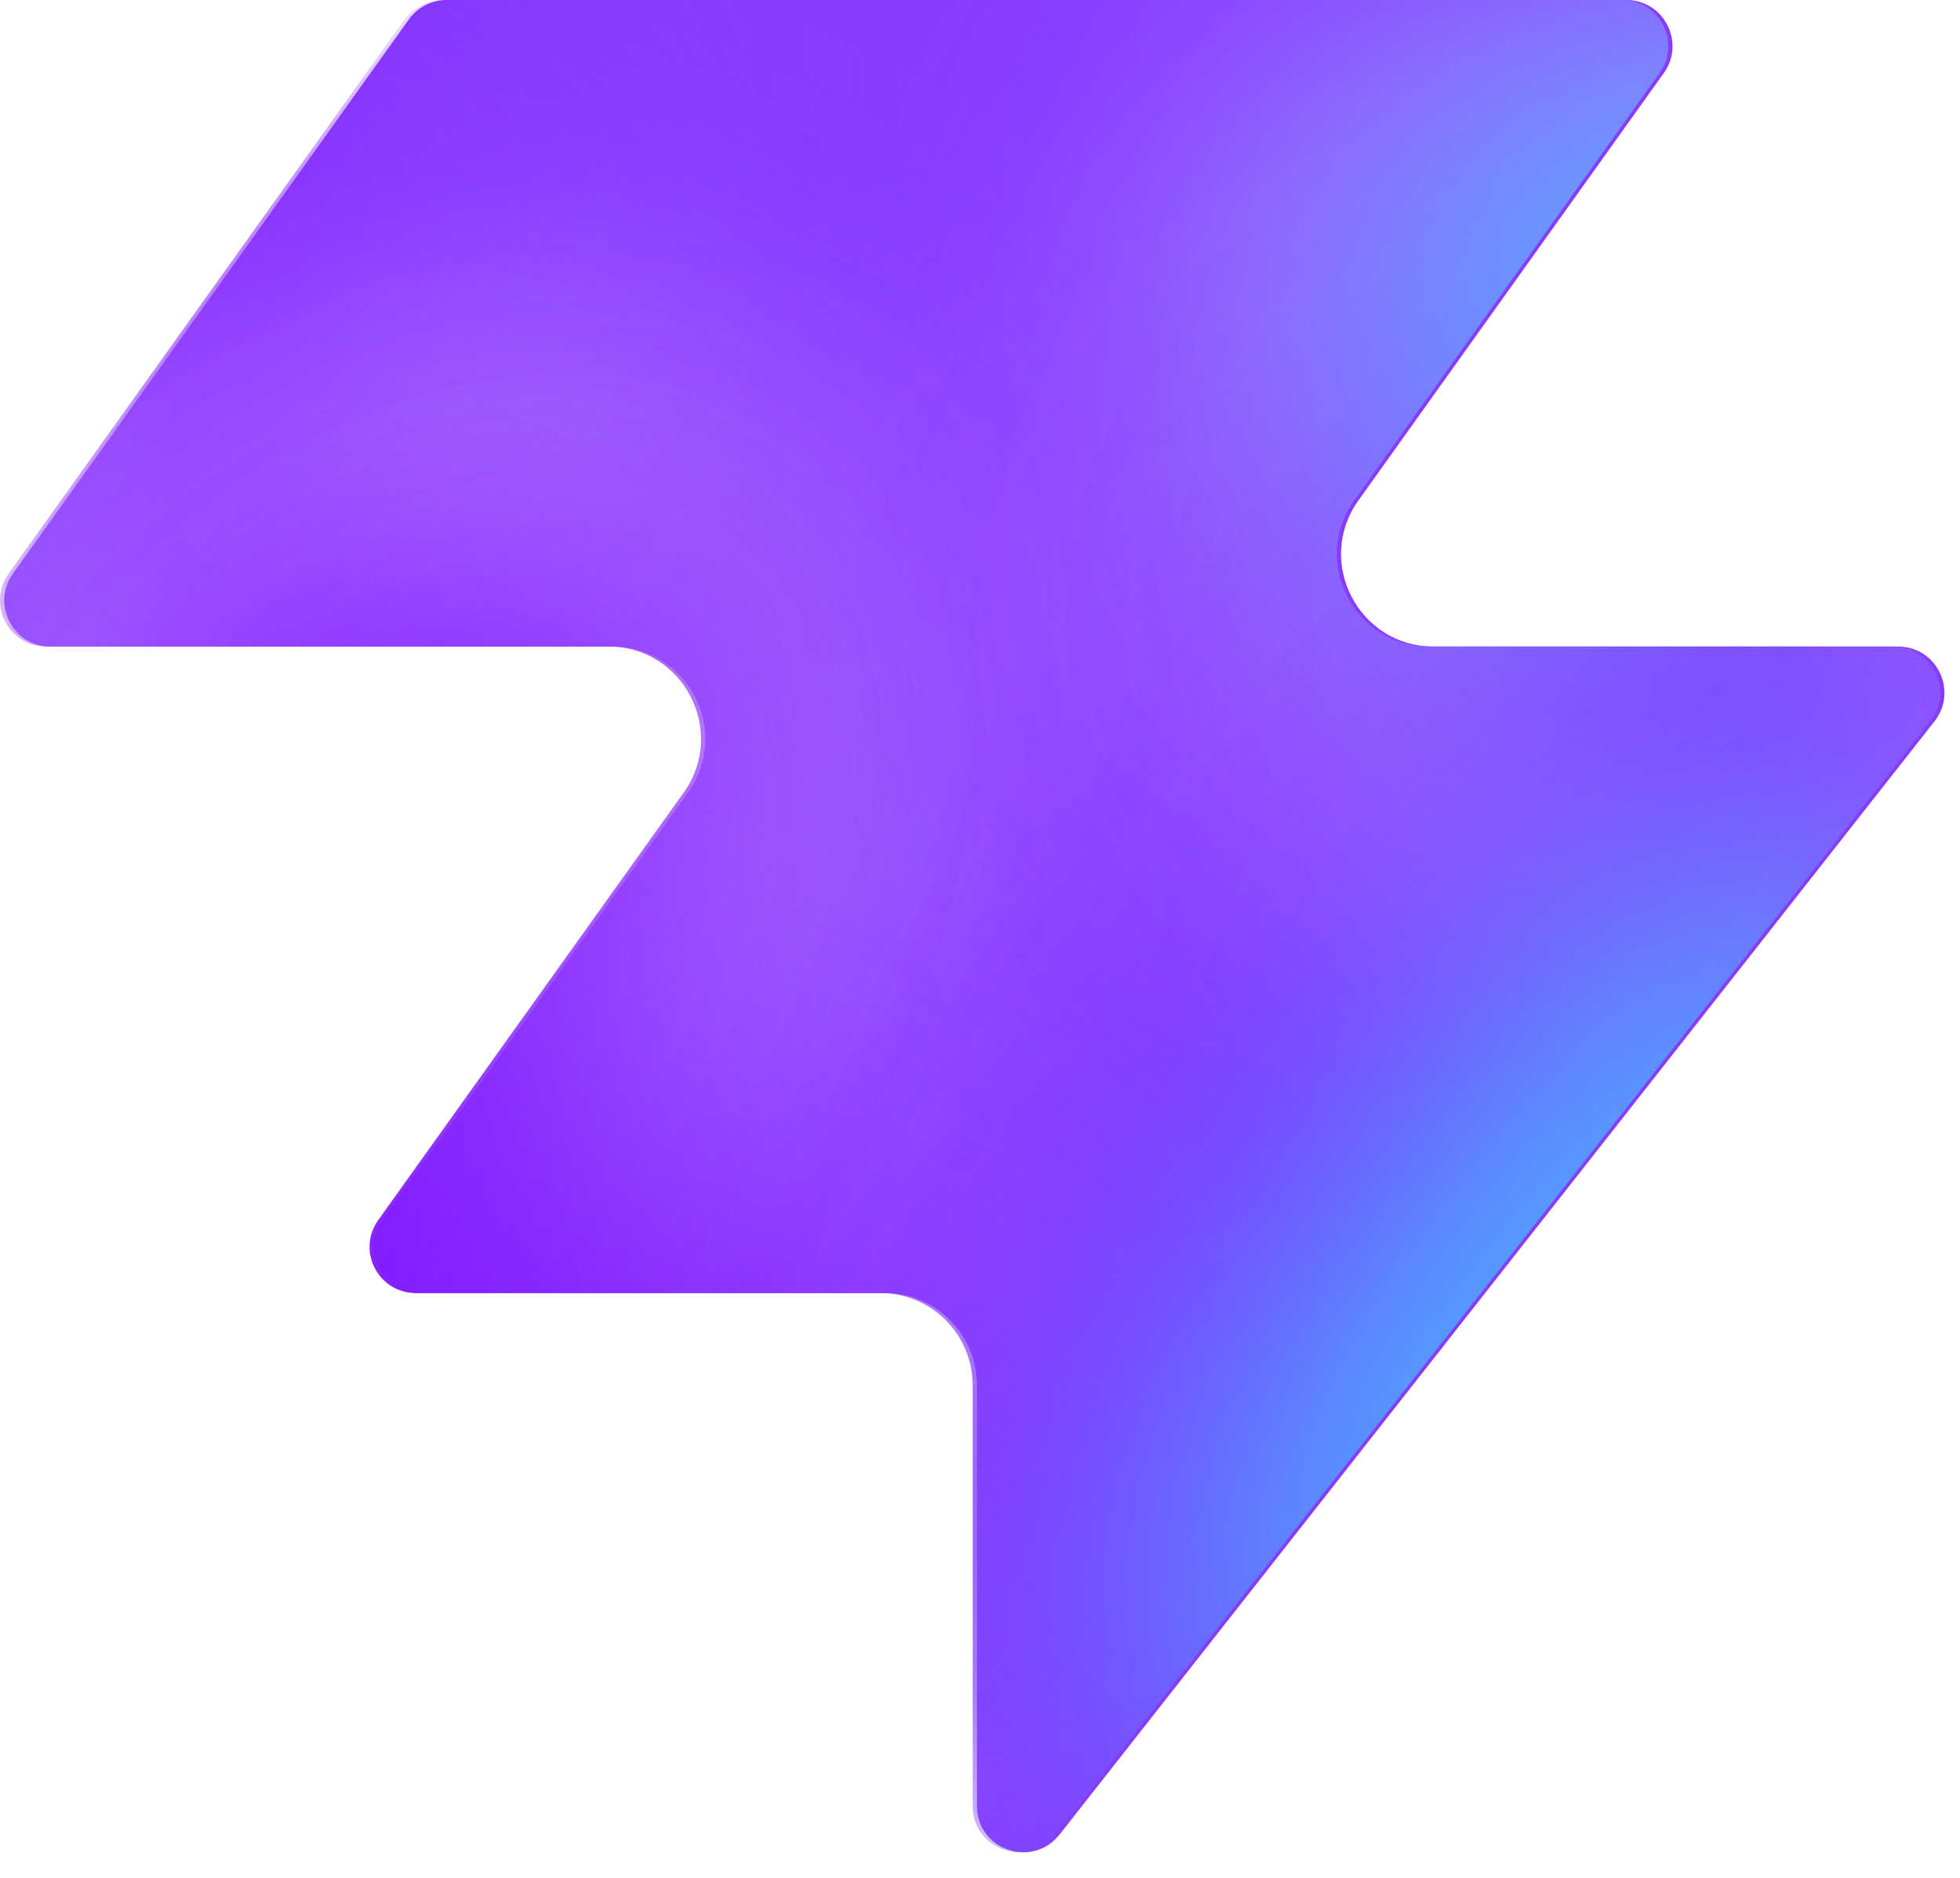
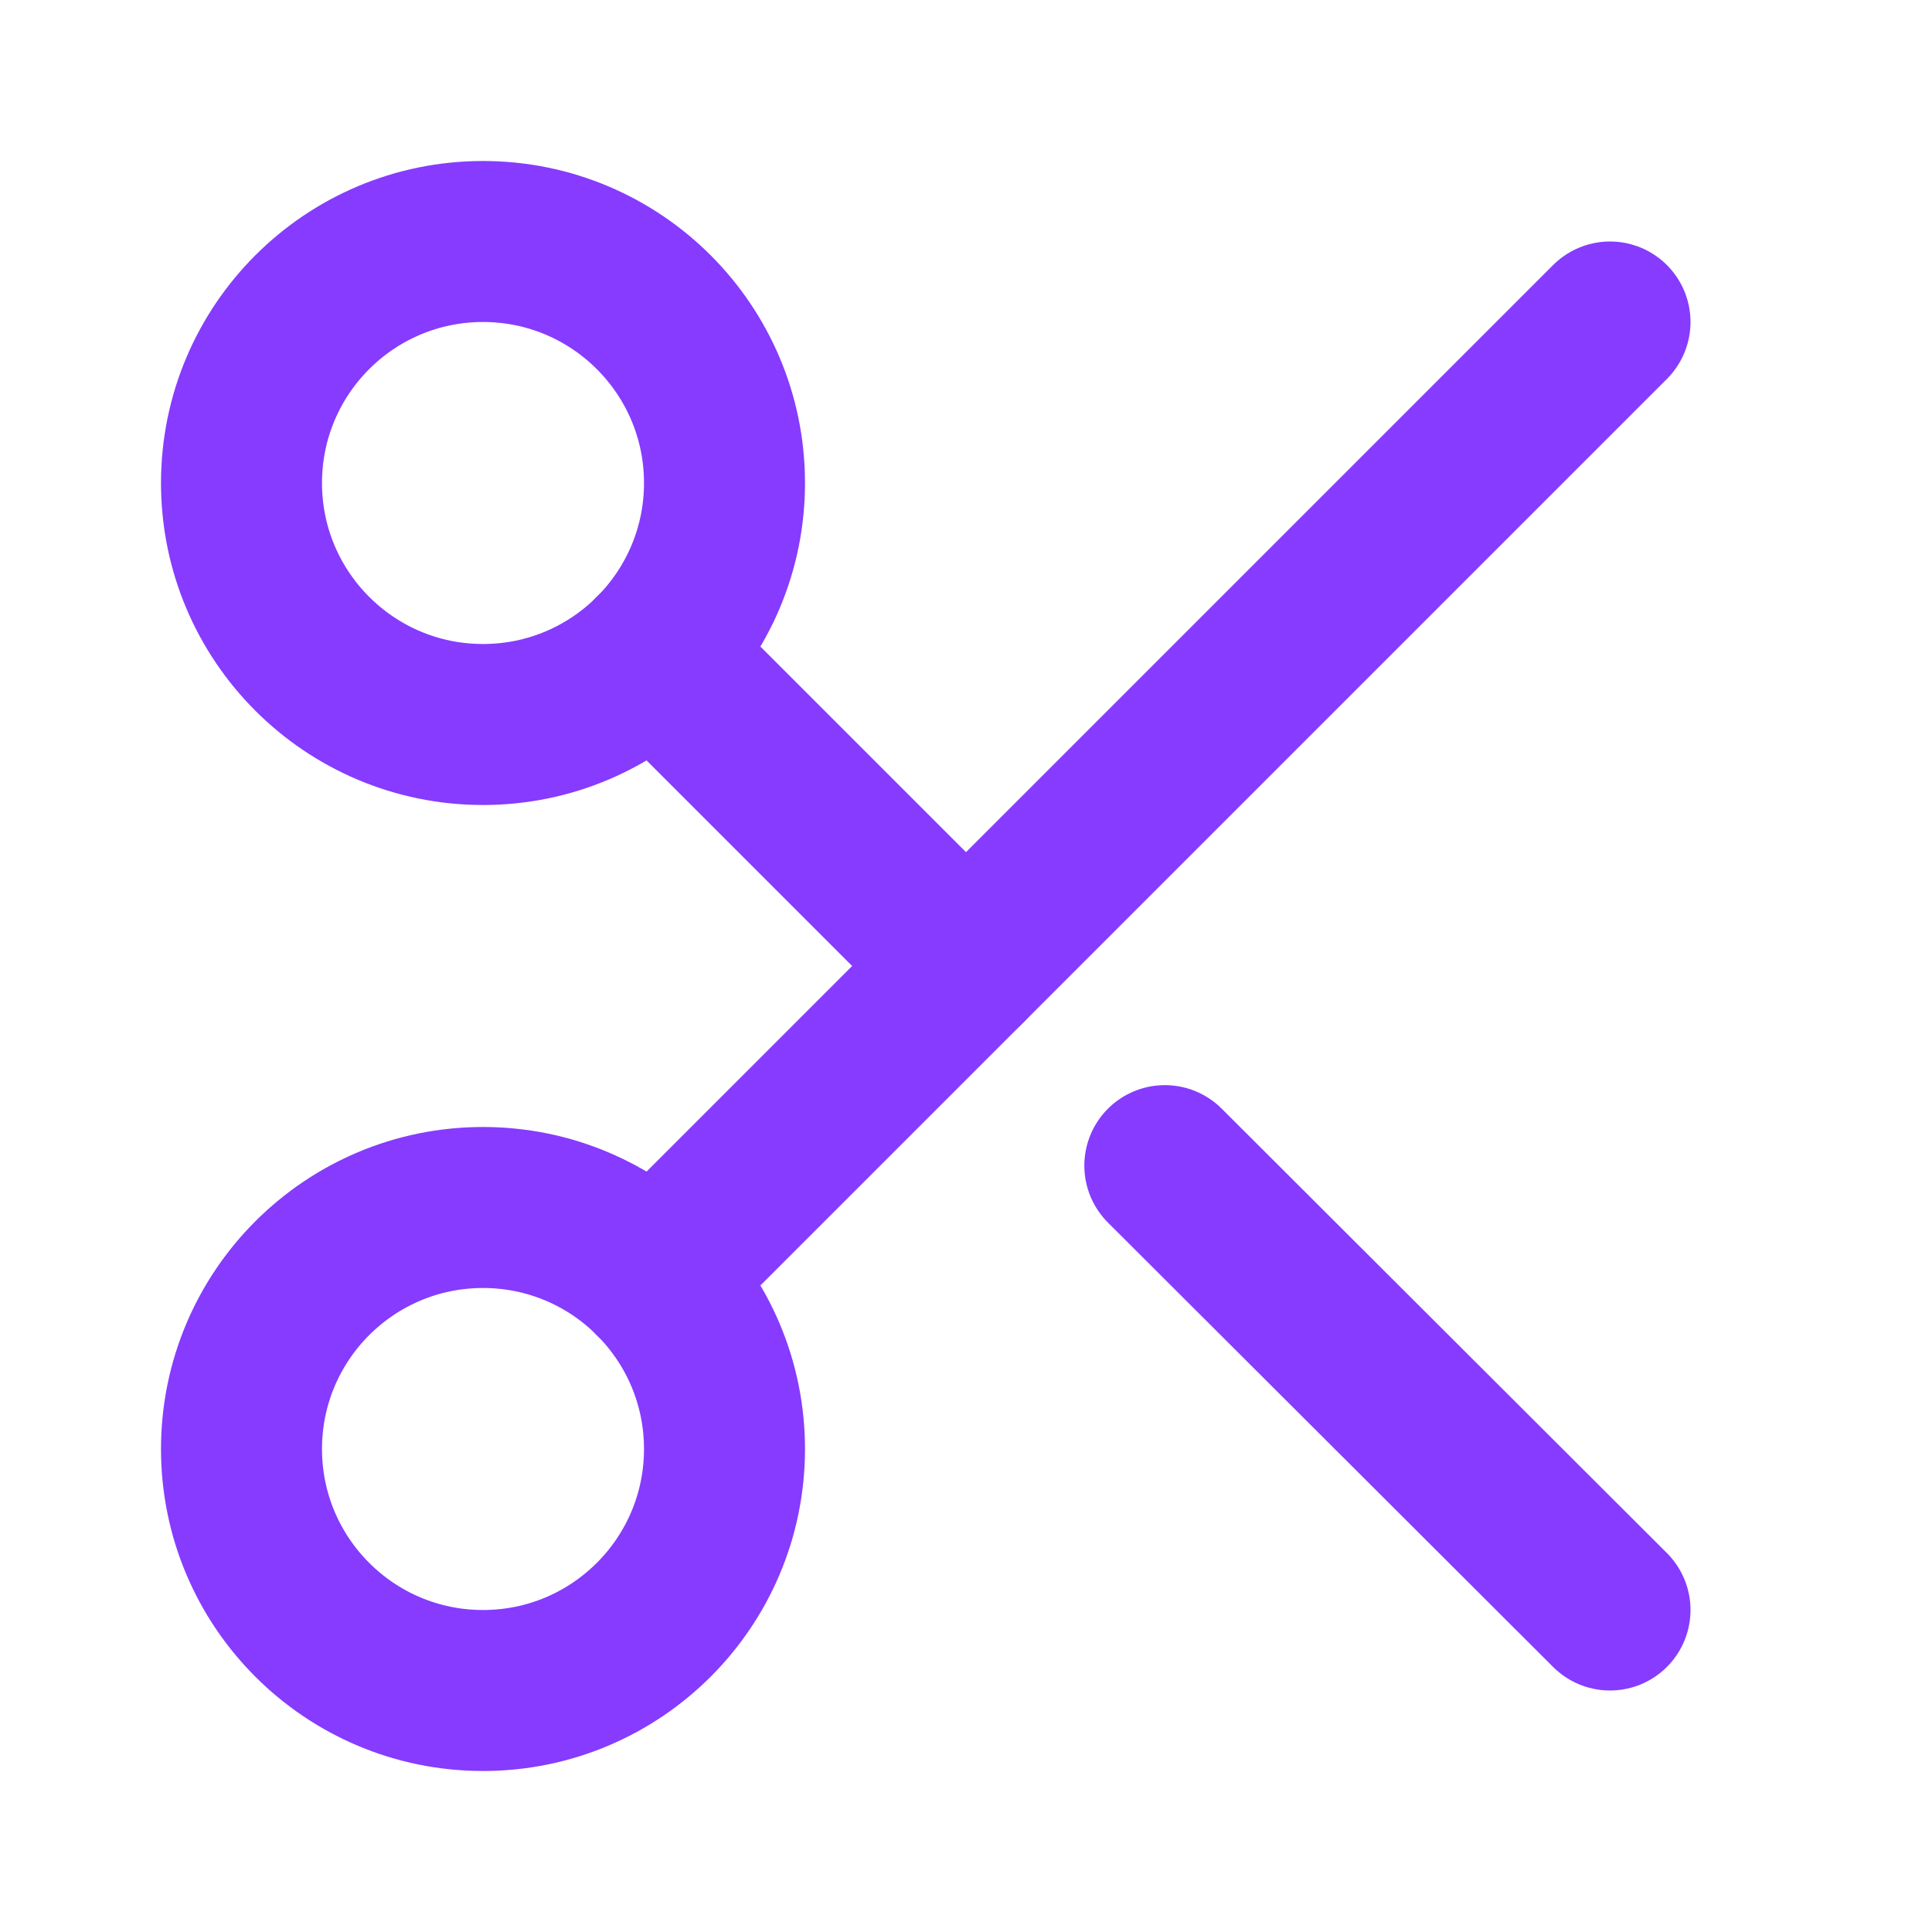
- <svg xmlns="http://www.w3.org/2000/svg" width="48" height="46" fill="none" viewBox="0 0 48 46">
-   <path fill="#863bff" d="M25.946 44.938c-.664.845-2.021.375-2.021-.698V33.937a2.26 2.26 0 0 0-2.262-2.262H10.287c-.92 0-1.456-1.04-.92-1.788l7.48-10.471c1.07-1.497 0-3.578-1.842-3.578H1.237c-.92 0-1.456-1.04-.92-1.788L10.013.474c.214-.297.556-.474.92-.474h28.894c.92 0 1.456 1.04.92 1.788l-7.48 10.471c-1.07 1.498 0 3.579 1.842 3.579h11.377c.943 0 1.473 1.088.89 1.83L25.947 44.94z" style="fill:#863bff;fill:color(display-p3 .525 .23 1);fill-opacity:1" />
-   <mask id="a" width="48" height="46" x="0" y="0" maskUnits="userSpaceOnUse" style="mask-type:alpha">
-     <path fill="#000" d="M25.842 44.938c-.664.844-2.021.375-2.021-.698V33.937a2.26 2.26 0 0 0-2.262-2.262H10.183c-.92 0-1.456-1.04-.92-1.788l7.48-10.471c1.07-1.498 0-3.579-1.842-3.579H1.133c-.92 0-1.456-1.04-.92-1.787L9.91.473c.214-.297.556-.474.92-.474h28.894c.92 0 1.456 1.04.92 1.788l-7.48 10.471c-1.07 1.498 0 3.578 1.842 3.578h11.377c.943 0 1.473 1.088.89 1.832L25.843 44.94z" style="fill:#000;fill-opacity:1" />
-   </mask>
-   <g mask="url(#a)">
-     <g filter="url(#b)">
-       <ellipse cx="5.508" cy="14.704" fill="#ede6ff" rx="5.508" ry="14.704" style="fill:#ede6ff;fill:color(display-p3 .927 .903 1);fill-opacity:1" transform="matrix(.00324 1 1 -.00324 -4.47 31.516)" />
-     </g>
-     <g filter="url(#c)">
-       <ellipse cx="10.399" cy="29.851" fill="#ede6ff" rx="10.399" ry="29.851" style="fill:#ede6ff;fill:color(display-p3 .927 .903 1);fill-opacity:1" transform="matrix(.00324 1 1 -.00324 -39.328 7.883)" />
-     </g>
-     <g filter="url(#d)">
-       <ellipse cx="5.508" cy="30.487" fill="#7e14ff" rx="5.508" ry="30.487" style="fill:#7e14ff;fill:color(display-p3 .492 .077 1);fill-opacity:1" transform="rotate(89.814 -25.913 -14.639)scale(1 -1)" />
-     </g>
-     <g filter="url(#e)">
-       <ellipse cx="5.508" cy="30.599" fill="#7e14ff" rx="5.508" ry="30.599" style="fill:#7e14ff;fill:color(display-p3 .492 .077 1);fill-opacity:1" transform="rotate(89.814 -32.644 -3.334)scale(1 -1)" />
-     </g>
-     <g filter="url(#f)">
-       <ellipse cx="5.508" cy="30.599" fill="#7e14ff" rx="5.508" ry="30.599" style="fill:#7e14ff;fill:color(display-p3 .492 .077 1);fill-opacity:1" transform="matrix(.00324 1 1 -.00324 -34.34 30.47)" />
-     </g>
-     <g filter="url(#g)">
-       <ellipse cx="14.072" cy="22.078" fill="#ede6ff" rx="14.072" ry="22.078" style="fill:#ede6ff;fill:color(display-p3 .927 .903 1);fill-opacity:1" transform="rotate(93.35 24.506 48.493)scale(-1 1)" />
-     </g>
-     <g filter="url(#h)">
-       <ellipse cx="3.47" cy="21.501" fill="#7e14ff" rx="3.47" ry="21.501" style="fill:#7e14ff;fill:color(display-p3 .492 .077 1);fill-opacity:1" transform="rotate(89.009 28.708 47.59)scale(-1 1)" />
-     </g>
-     <g filter="url(#i)">
-       <ellipse cx="3.47" cy="21.501" fill="#7e14ff" rx="3.47" ry="21.501" style="fill:#7e14ff;fill:color(display-p3 .492 .077 1);fill-opacity:1" transform="rotate(89.009 28.708 47.59)scale(-1 1)" />
-     </g>
-     <g filter="url(#j)">
-       <ellipse cx=".387" cy="8.972" fill="#7e14ff" rx="4.407" ry="29.108" style="fill:#7e14ff;fill:color(display-p3 .492 .077 1);fill-opacity:1" transform="rotate(39.51 .387 8.972)" />
-     </g>
-     <g filter="url(#k)">
-       <ellipse cx="47.523" cy="-6.092" fill="#7e14ff" rx="4.407" ry="29.108" style="fill:#7e14ff;fill:color(display-p3 .492 .077 1);fill-opacity:1" transform="rotate(37.892 47.523 -6.092)" />
-     </g>
-     <g filter="url(#l)">
-       <ellipse cx="41.412" cy="6.333" fill="#47bfff" rx="5.971" ry="9.665" style="fill:#47bfff;fill:color(display-p3 .28 .748 1);fill-opacity:1" transform="rotate(37.892 41.412 6.333)" />
-     </g>
-     <g filter="url(#m)">
-       <ellipse cx="-1.879" cy="38.332" fill="#7e14ff" rx="4.407" ry="29.108" style="fill:#7e14ff;fill:color(display-p3 .492 .077 1);fill-opacity:1" transform="rotate(37.892 -1.88 38.332)" />
-     </g>
-     <g filter="url(#n)">
-       <ellipse cx="-1.879" cy="38.332" fill="#7e14ff" rx="4.407" ry="29.108" style="fill:#7e14ff;fill:color(display-p3 .492 .077 1);fill-opacity:1" transform="rotate(37.892 -1.88 38.332)" />
-     </g>
-     <g filter="url(#o)">
-       <ellipse cx="35.651" cy="29.907" fill="#7e14ff" rx="4.407" ry="29.108" style="fill:#7e14ff;fill:color(display-p3 .492 .077 1);fill-opacity:1" transform="rotate(37.892 35.651 29.907)" />
-     </g>
-     <g filter="url(#p)">
-       <ellipse cx="38.418" cy="32.4" fill="#47bfff" rx="5.971" ry="15.297" style="fill:#47bfff;fill:color(display-p3 .28 .748 1);fill-opacity:1" transform="rotate(37.892 38.418 32.4)" />
-     </g>
-   </g>
-   <defs>
-     <filter id="b" width="60.045" height="41.654" x="-19.77" y="16.149" color-interpolation-filters="sRGB" filterUnits="userSpaceOnUse">
-       <feFlood flood-opacity="0" result="BackgroundImageFix" />
-       <feBlend in="SourceGraphic" in2="BackgroundImageFix" result="shape" />
-       <feGaussianBlur result="effect1_foregroundBlur_2002_17158" stdDeviation="7.659" />
-     </filter>
-     <filter id="c" width="90.34" height="51.437" x="-54.613" y="-7.533" color-interpolation-filters="sRGB" filterUnits="userSpaceOnUse">
-       <feFlood flood-opacity="0" result="BackgroundImageFix" />
-       <feBlend in="SourceGraphic" in2="BackgroundImageFix" result="shape" />
-       <feGaussianBlur result="effect1_foregroundBlur_2002_17158" stdDeviation="7.659" />
-     </filter>
-     <filter id="d" width="79.355" height="29.4" x="-49.64" y="2.03" color-interpolation-filters="sRGB" filterUnits="userSpaceOnUse">
-       <feFlood flood-opacity="0" result="BackgroundImageFix" />
-       <feBlend in="SourceGraphic" in2="BackgroundImageFix" result="shape" />
-       <feGaussianBlur result="effect1_foregroundBlur_2002_17158" stdDeviation="4.596" />
-     </filter>
-     <filter id="e" width="79.579" height="29.4" x="-45.045" y="20.029" color-interpolation-filters="sRGB" filterUnits="userSpaceOnUse">
-       <feFlood flood-opacity="0" result="BackgroundImageFix" />
-       <feBlend in="SourceGraphic" in2="BackgroundImageFix" result="shape" />
-       <feGaussianBlur result="effect1_foregroundBlur_2002_17158" stdDeviation="4.596" />
-     </filter>
-     <filter id="f" width="79.579" height="29.4" x="-43.513" y="21.178" color-interpolation-filters="sRGB" filterUnits="userSpaceOnUse">
-       <feFlood flood-opacity="0" result="BackgroundImageFix" />
-       <feBlend in="SourceGraphic" in2="BackgroundImageFix" result="shape" />
-       <feGaussianBlur result="effect1_foregroundBlur_2002_17158" stdDeviation="4.596" />
-     </filter>
-     <filter id="g" width="74.749" height="58.852" x="15.756" y="-17.901" color-interpolation-filters="sRGB" filterUnits="userSpaceOnUse">
-       <feFlood flood-opacity="0" result="BackgroundImageFix" />
-       <feBlend in="SourceGraphic" in2="BackgroundImageFix" result="shape" />
-       <feGaussianBlur result="effect1_foregroundBlur_2002_17158" stdDeviation="7.659" />
-     </filter>
-     <filter id="h" width="61.377" height="25.362" x="23.548" y="2.284" color-interpolation-filters="sRGB" filterUnits="userSpaceOnUse">
-       <feFlood flood-opacity="0" result="BackgroundImageFix" />
-       <feBlend in="SourceGraphic" in2="BackgroundImageFix" result="shape" />
-       <feGaussianBlur result="effect1_foregroundBlur_2002_17158" stdDeviation="4.596" />
-     </filter>
-     <filter id="i" width="61.377" height="25.362" x="23.548" y="2.284" color-interpolation-filters="sRGB" filterUnits="userSpaceOnUse">
-       <feFlood flood-opacity="0" result="BackgroundImageFix" />
-       <feBlend in="SourceGraphic" in2="BackgroundImageFix" result="shape" />
-       <feGaussianBlur result="effect1_foregroundBlur_2002_17158" stdDeviation="4.596" />
-     </filter>
-     <filter id="j" width="56.045" height="63.649" x="-27.636" y="-22.853" color-interpolation-filters="sRGB" filterUnits="userSpaceOnUse">
-       <feFlood flood-opacity="0" result="BackgroundImageFix" />
-       <feBlend in="SourceGraphic" in2="BackgroundImageFix" result="shape" />
-       <feGaussianBlur result="effect1_foregroundBlur_2002_17158" stdDeviation="4.596" />
-     </filter>
-     <filter id="k" width="54.814" height="64.646" x="20.116" y="-38.415" color-interpolation-filters="sRGB" filterUnits="userSpaceOnUse">
-       <feFlood flood-opacity="0" result="BackgroundImageFix" />
-       <feBlend in="SourceGraphic" in2="BackgroundImageFix" result="shape" />
-       <feGaussianBlur result="effect1_foregroundBlur_2002_17158" stdDeviation="4.596" />
-     </filter>
-     <filter id="l" width="33.541" height="35.313" x="24.641" y="-11.323" color-interpolation-filters="sRGB" filterUnits="userSpaceOnUse">
-       <feFlood flood-opacity="0" result="BackgroundImageFix" />
-       <feBlend in="SourceGraphic" in2="BackgroundImageFix" result="shape" />
-       <feGaussianBlur result="effect1_foregroundBlur_2002_17158" stdDeviation="4.596" />
-     </filter>
-     <filter id="m" width="54.814" height="64.646" x="-29.286" y="6.009" color-interpolation-filters="sRGB" filterUnits="userSpaceOnUse">
-       <feFlood flood-opacity="0" result="BackgroundImageFix" />
-       <feBlend in="SourceGraphic" in2="BackgroundImageFix" result="shape" />
-       <feGaussianBlur result="effect1_foregroundBlur_2002_17158" stdDeviation="4.596" />
-     </filter>
-     <filter id="n" width="54.814" height="64.646" x="-29.286" y="6.009" color-interpolation-filters="sRGB" filterUnits="userSpaceOnUse">
-       <feFlood flood-opacity="0" result="BackgroundImageFix" />
-       <feBlend in="SourceGraphic" in2="BackgroundImageFix" result="shape" />
-       <feGaussianBlur result="effect1_foregroundBlur_2002_17158" stdDeviation="4.596" />
-     </filter>
-     <filter id="o" width="54.814" height="64.646" x="8.244" y="-2.416" color-interpolation-filters="sRGB" filterUnits="userSpaceOnUse">
-       <feFlood flood-opacity="0" result="BackgroundImageFix" />
-       <feBlend in="SourceGraphic" in2="BackgroundImageFix" result="shape" />
-       <feGaussianBlur result="effect1_foregroundBlur_2002_17158" stdDeviation="4.596" />
-     </filter>
-     <filter id="p" width="39.409" height="43.623" x="18.713" y="10.588" color-interpolation-filters="sRGB" filterUnits="userSpaceOnUse">
-       <feFlood flood-opacity="0" result="BackgroundImageFix" />
-       <feBlend in="SourceGraphic" in2="BackgroundImageFix" result="shape" />
-       <feGaussianBlur result="effect1_foregroundBlur_2002_17158" stdDeviation="4.596" />
-     </filter>
-   </defs>
+ <svg xmlns="http://www.w3.org/2000/svg" width="32" height="32" viewBox="0 0 24 24" fill="none" stroke="#863bff" stroke-width="2" stroke-linecap="round" stroke-linejoin="round">
+   <circle cx="6" cy="6" r="3" />
+   <circle cx="6" cy="18" r="3" />
+   <line x1="20" y1="4" x2="8.12" y2="15.88" />
+   <line x1="14.47" y1="14.48" x2="20" y2="20" />
+   <line x1="8.12" y1="8.12" x2="12" y2="12" />
</svg>
